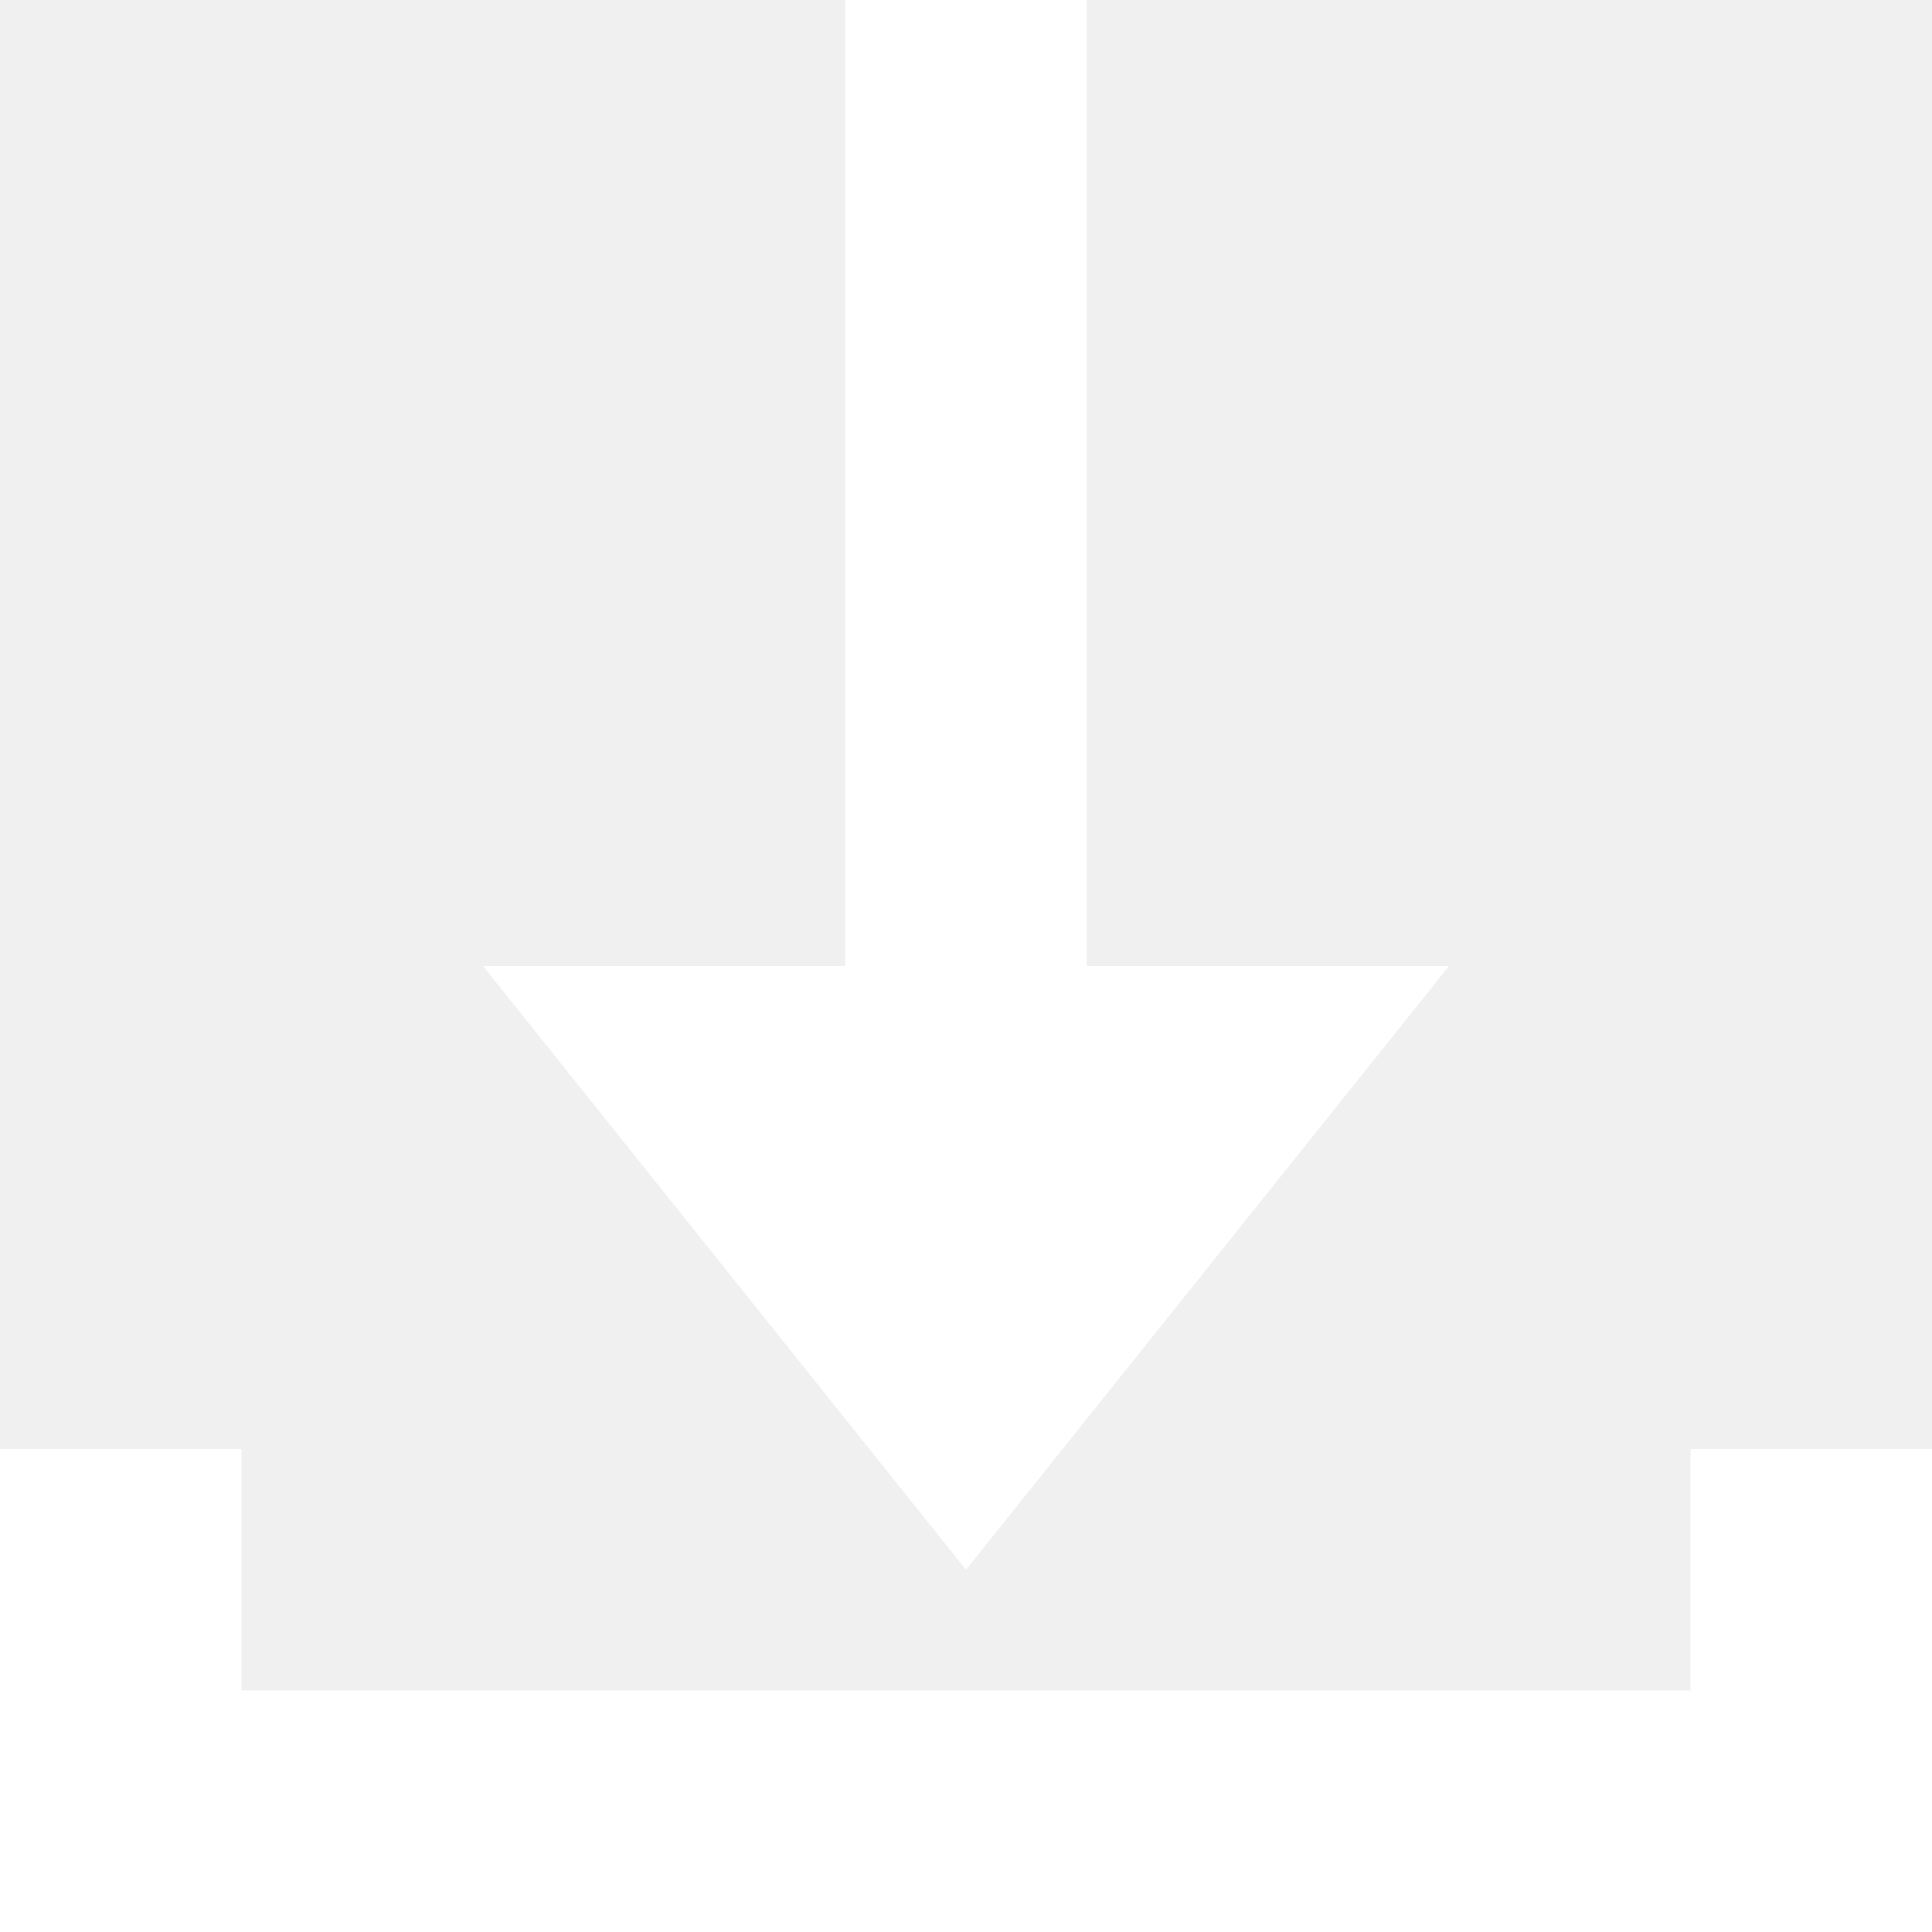
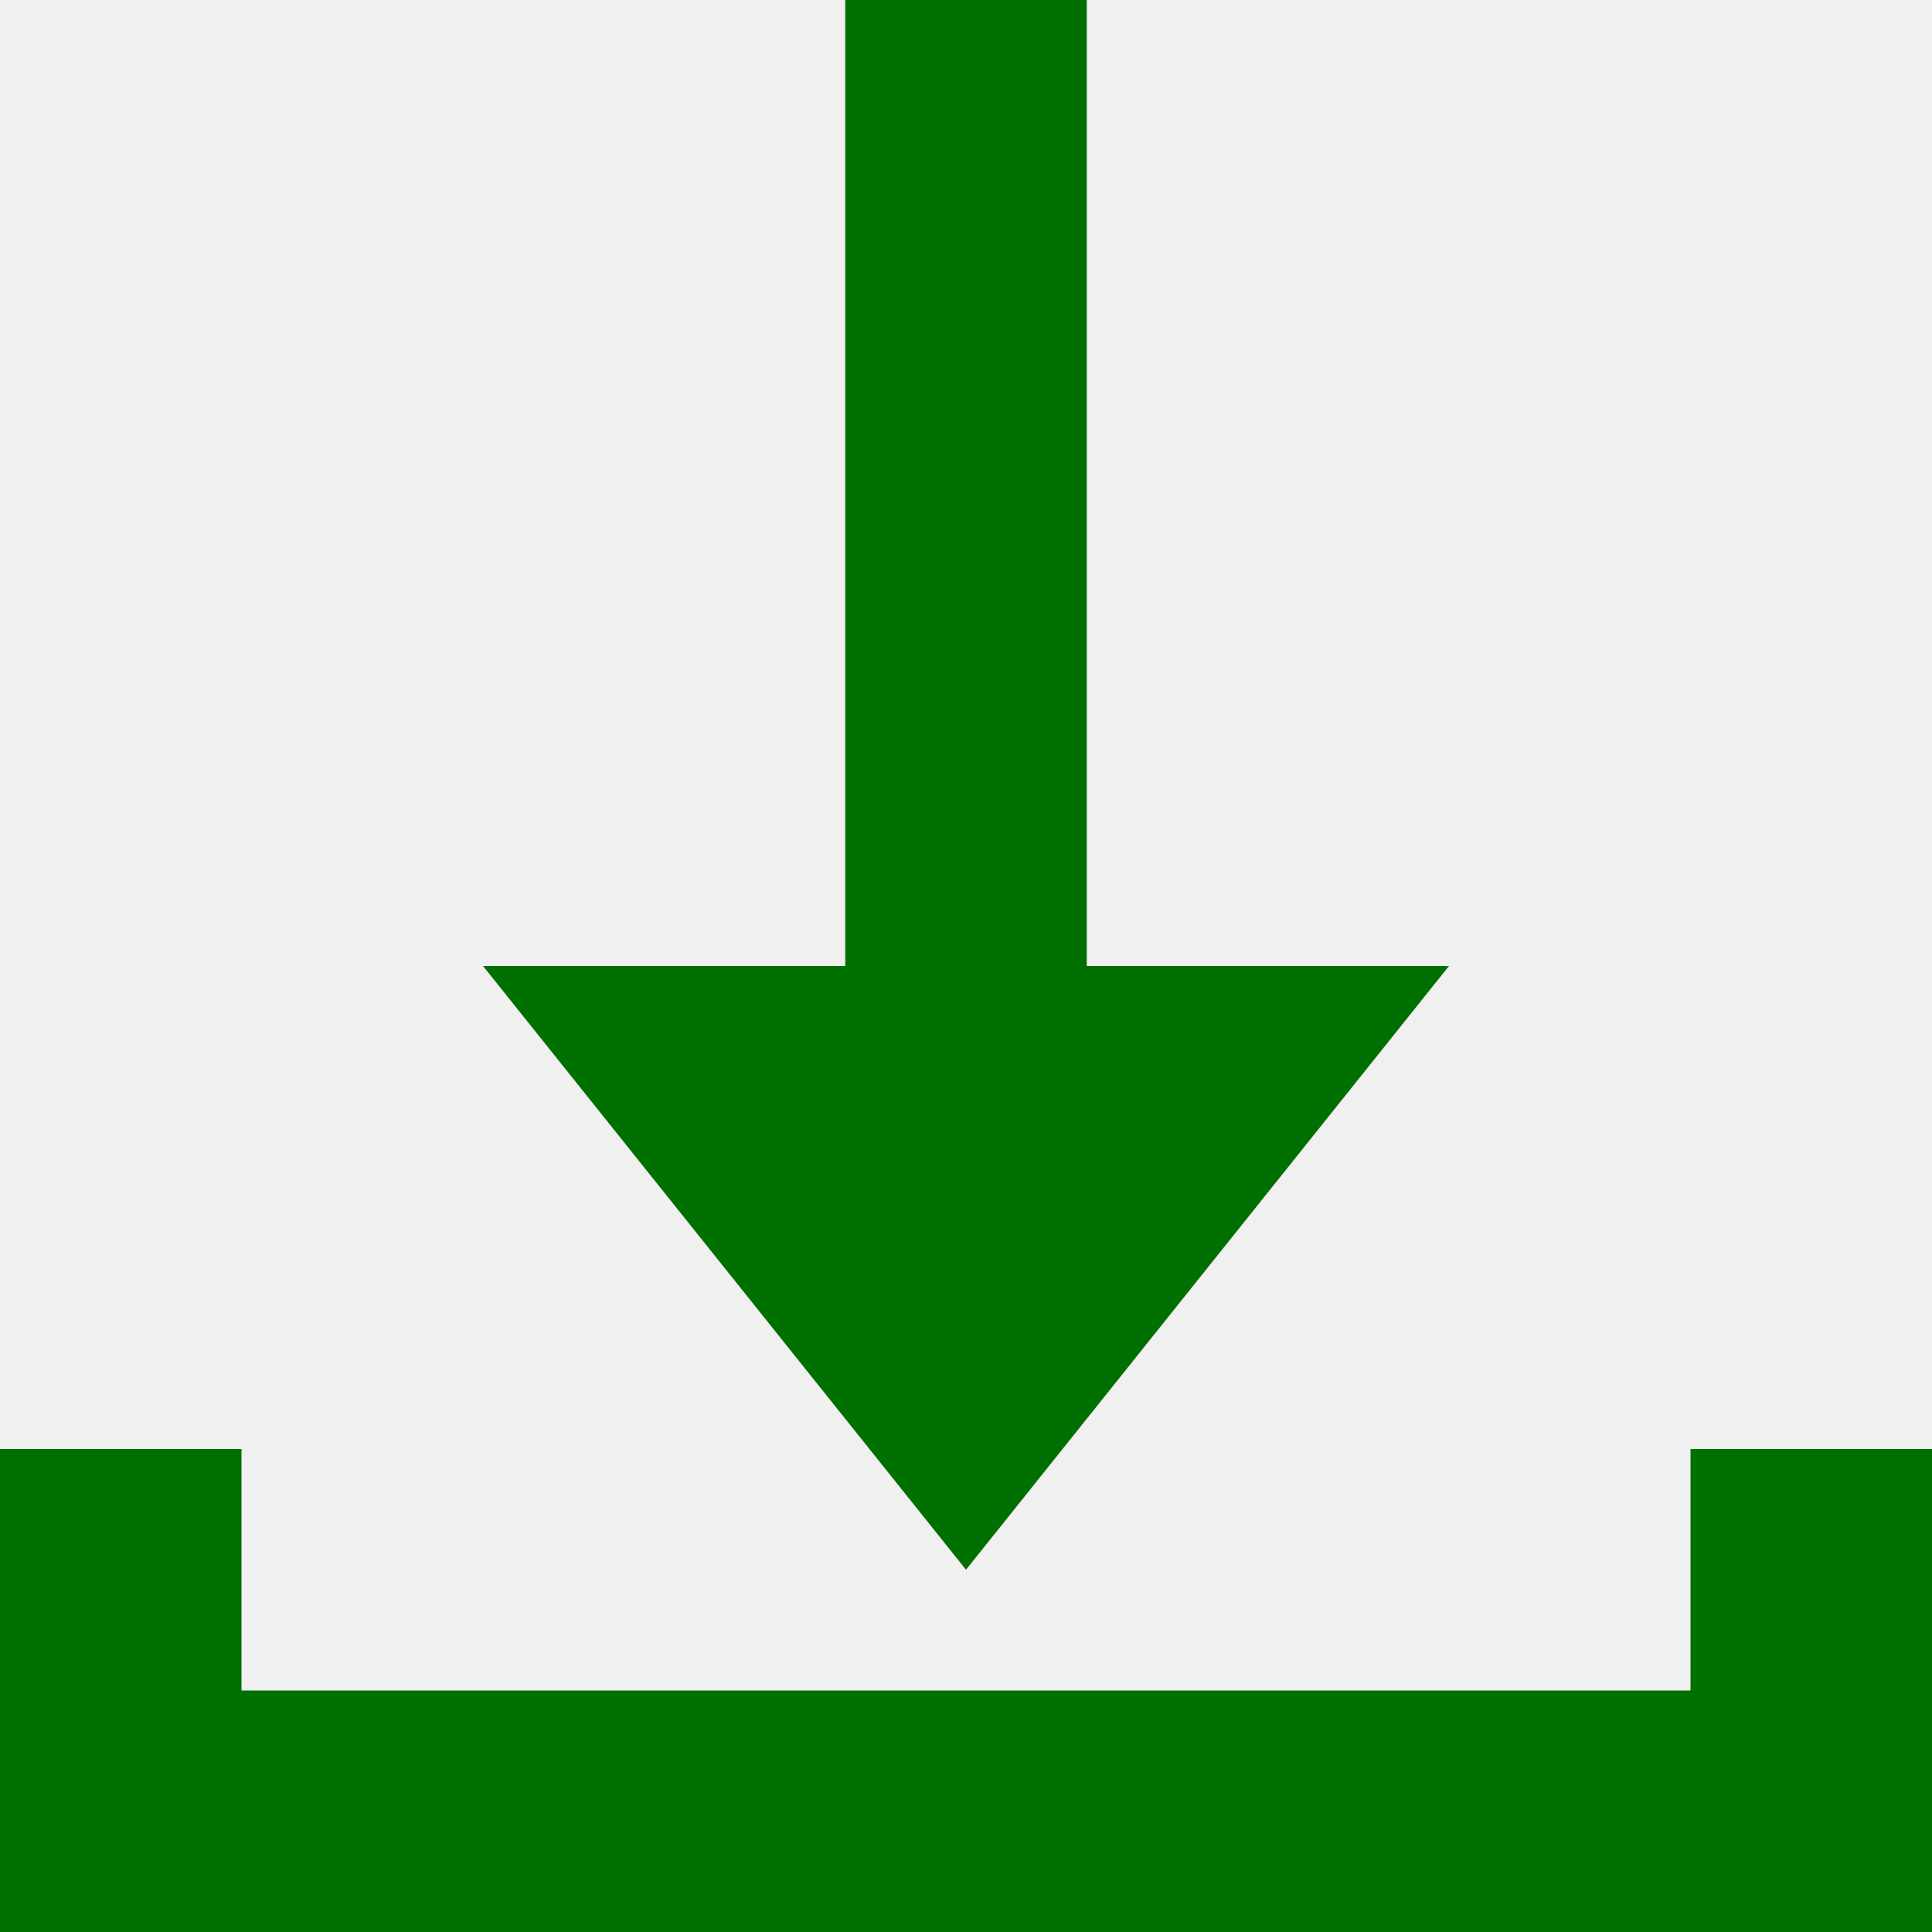
- <svg xmlns="http://www.w3.org/2000/svg" xml:space="preserve" enable-background="new 0 0 512 512" viewBox="0 0 24 24" height="24" width="24" y="0px" x="0px" id="Layer_1" version="1.1">
+ <svg xmlns="http://www.w3.org/2000/svg" version="1.1" id="Layer_1" x="0px" y="0px" width="24" height="24" viewBox="0 0 24 24" enable-background="new 0 0 512 512" xml:space="preserve">
  <defs id="defs9903" />
-   <g style="fill:#ffffff" id="g20309">
-     <g style="fill:#ffffff" id="g9895" transform="matrix(0.09375,0,0,0.09375,-12,-12)">
-       <polygon style="clip-rule:evenodd;fill-rule:evenodd;fill:#ffffff" id="polygon9897" points="128,384 384,384 384,320 352,320 352,352 256,352 160,352 160,320 128,320 " />
-       <polygon style="clip-rule:evenodd;fill-rule:evenodd;fill:#ffffff" id="polygon9899" points="320,256 272,256 272,128 240,128 240,256 192,256 256,336 " />
+   <g id="g20309" style="fill:#007000;fill-opacity:1">
+     <g transform="matrix(0.09375,0,0,0.09375,-12,-12)" id="g9895" style="fill:#007000;fill-opacity:1">
+       <polygon points="128,384 384,384 384,320 352,320 352,352 256,352 160,352 160,320 128,320 " id="polygon9897" style="clip-rule:evenodd;fill-rule:evenodd;fill:#007000;fill-opacity:1" />
+       <polygon points="320,256 272,256 272,128 240,128 240,256 192,256 256,336 " id="polygon9899" style="clip-rule:evenodd;fill-rule:evenodd;fill:#007000;fill-opacity:1" />
    </g>
  </g>
</svg>
